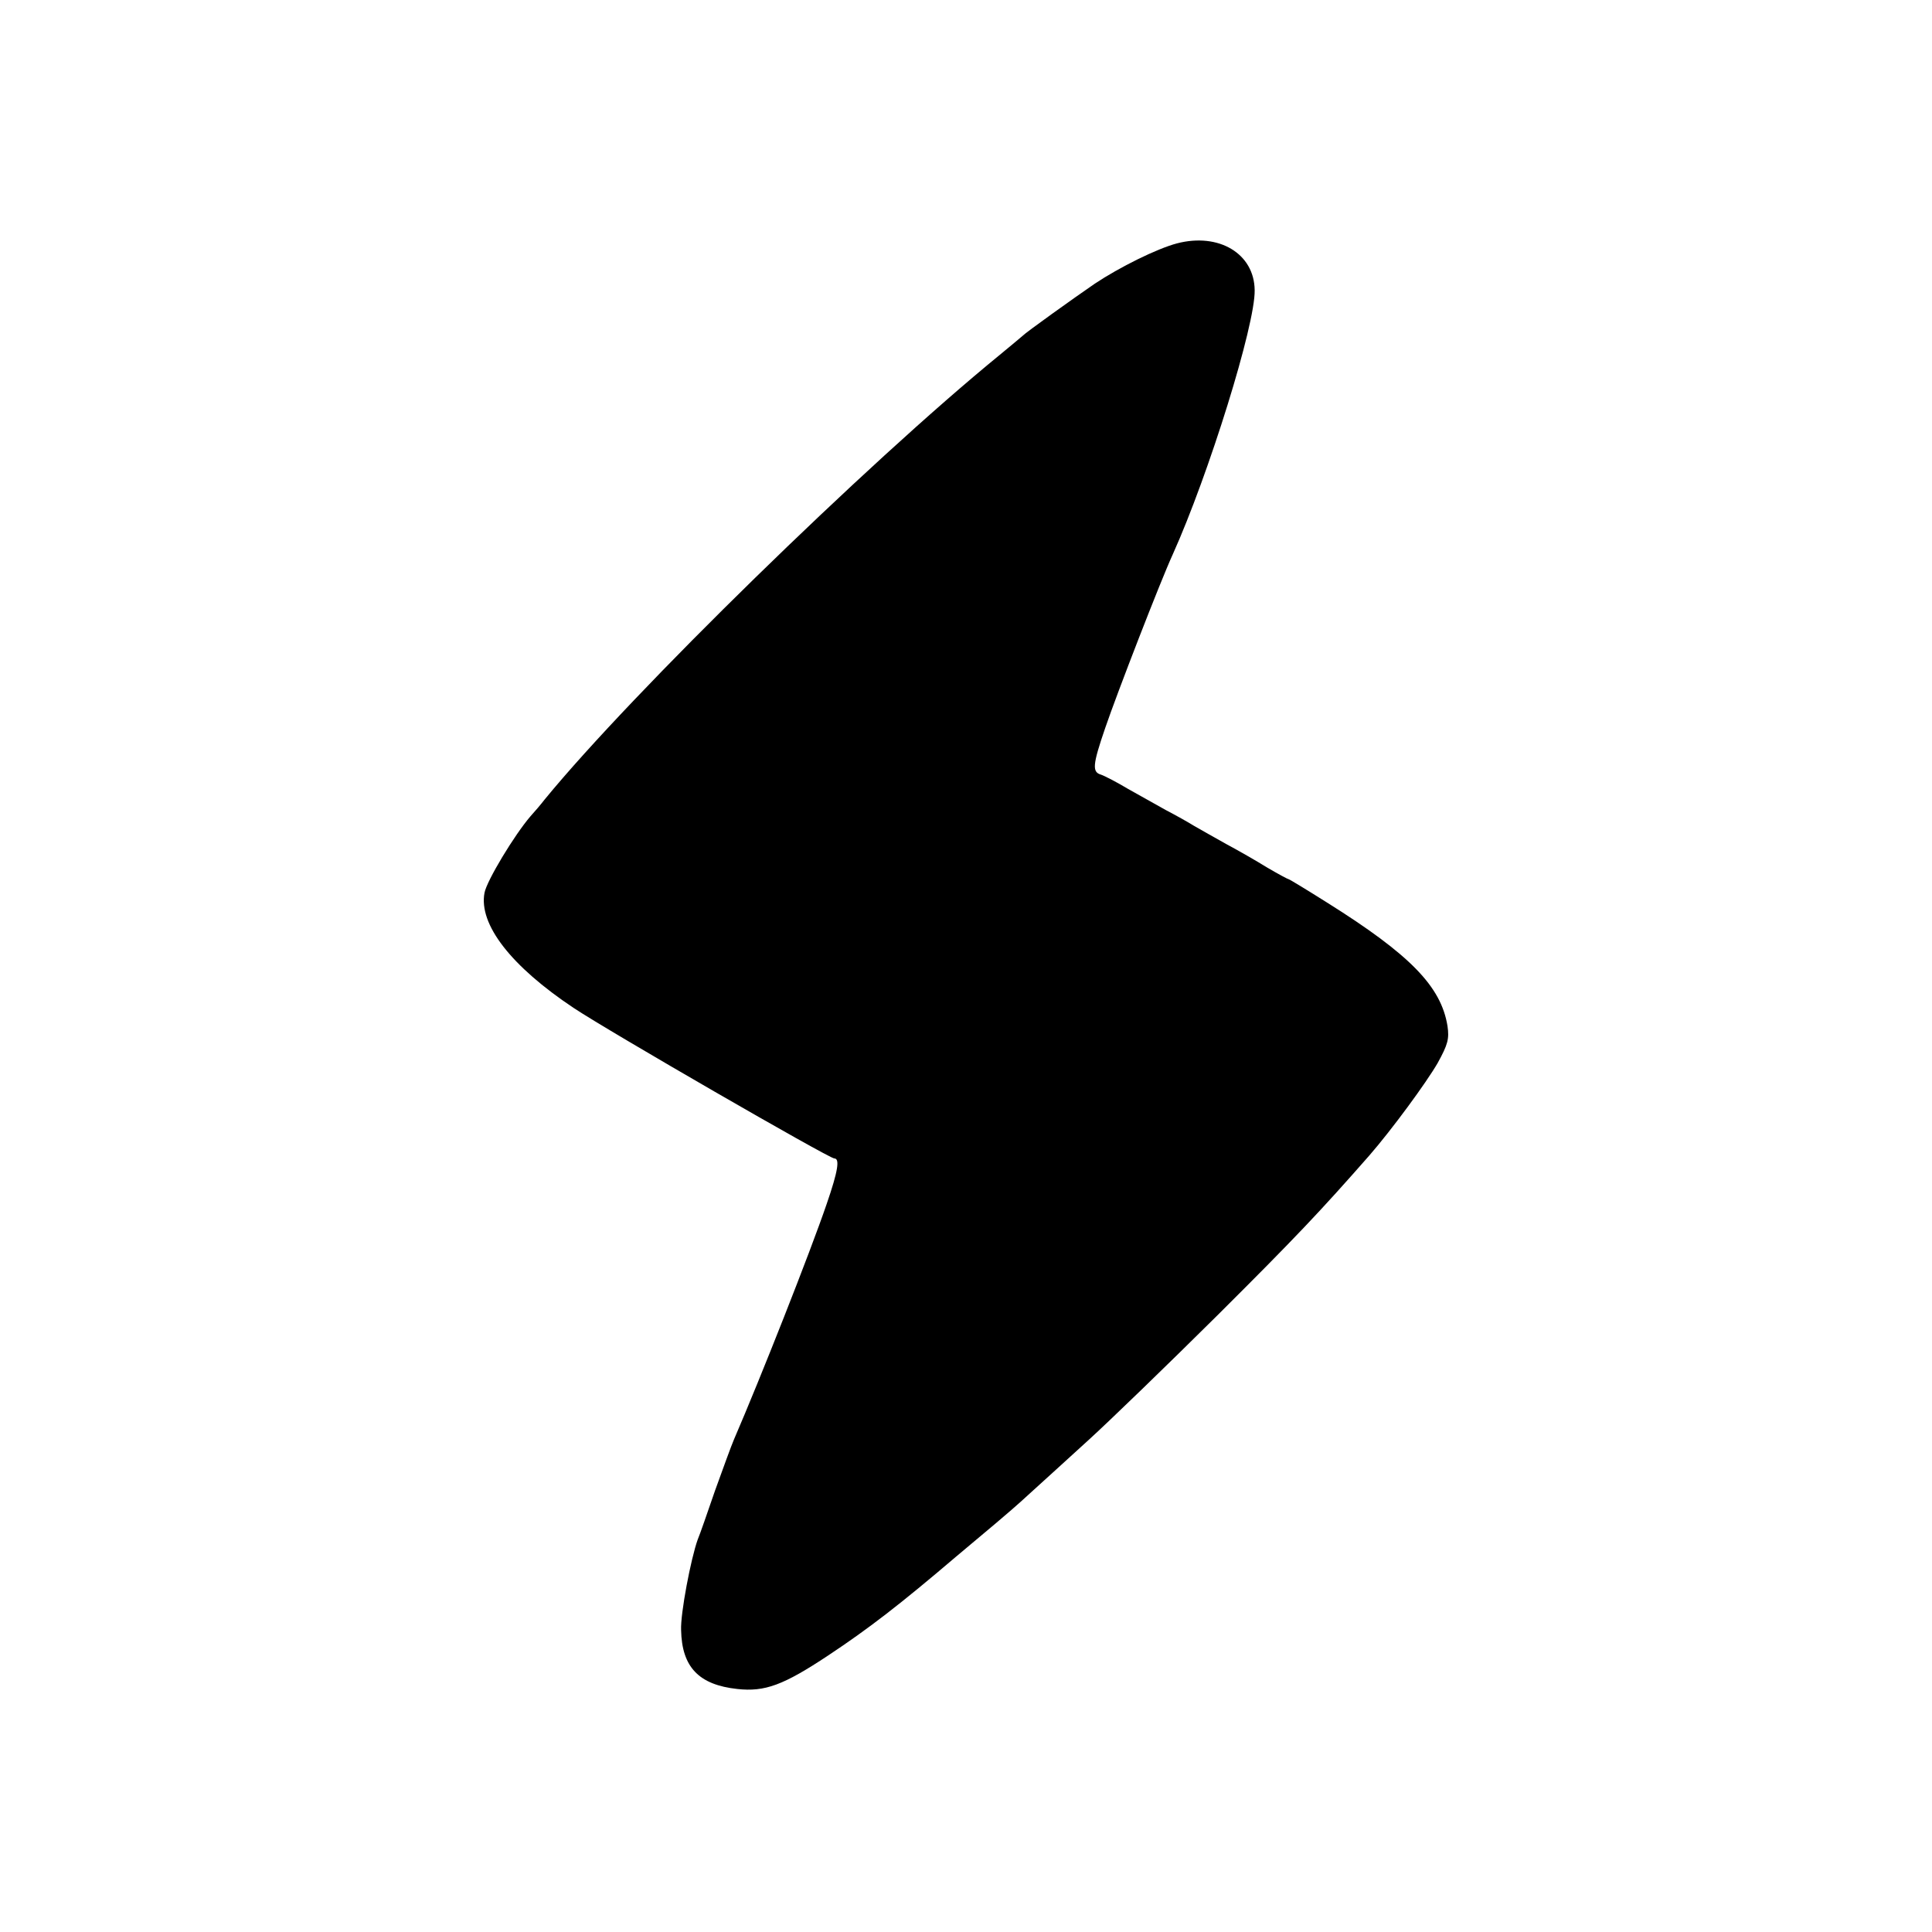
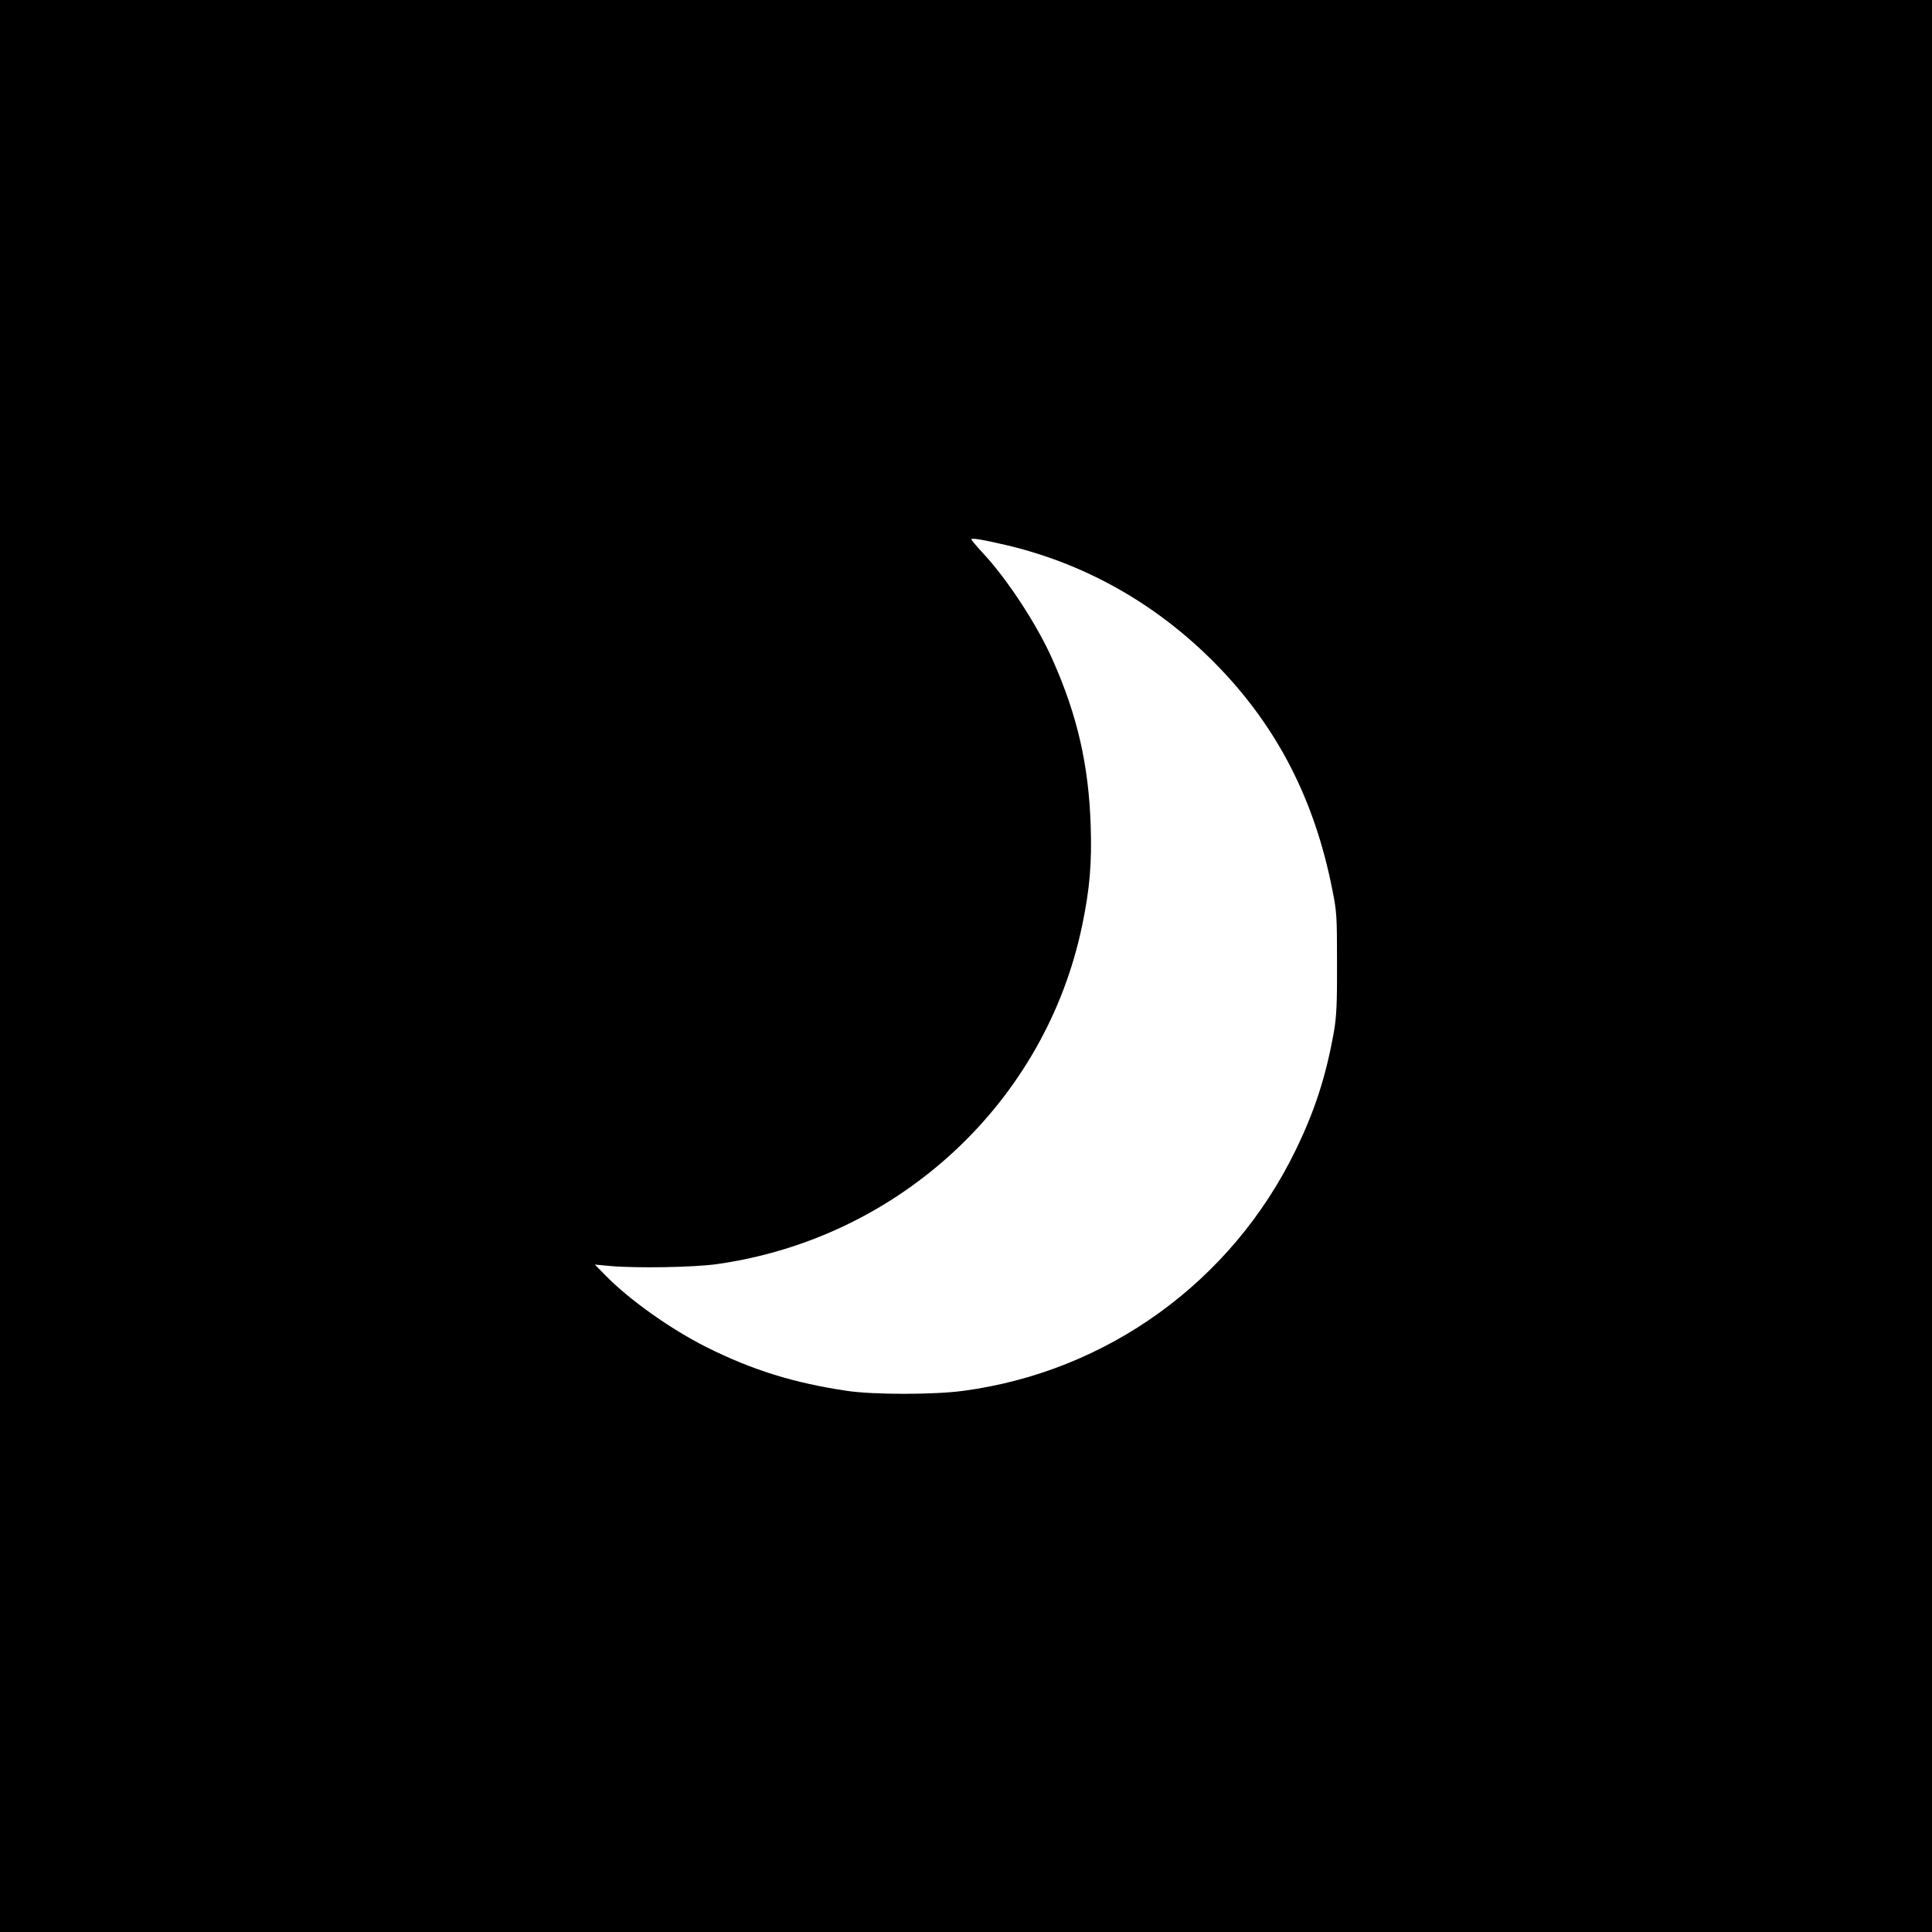
- <svg xmlns="http://www.w3.org/2000/svg" version="1.0" width="512pt" height="512pt" viewBox="0 0 512 512" preserveAspectRatio="xMidYMid meet">
-   <g transform="translate(0,512) scale(0.1,-0.1)" fill="#000000" stroke="none">
-     <path d="M3119 4475 c-53 -14 -152 -63 -218 -107 -54 -37 -184 -130 -191 -138 -3 -3 -30 -25 -60 -50 -355 -290 -974 -895 -1206 -1178 -10 -13 -27 -33 -38 -45 -43 -50 -116 -171 -122 -203 -16 -84 71 -195 236 -305 93 -62 677 -399 691 -399 15 0 10 -33 -20 -120 -44 -129 -176 -463 -246 -625 -7 -16 -29 -77 -50 -135 -20 -58 -40 -116 -46 -130 -18 -50 -46 -196 -44 -240 2 -98 47 -145 149 -156 73 -8 122 10 241 89 107 71 190 135 339 262 39 33 87 73 106 89 19 16 60 51 90 79 30 27 100 91 155 141 55 50 208 198 340 329 208 207 275 278 404 425 60 69 151 193 181 245 27 49 31 64 26 98 -17 105 -99 189 -319 327 -54 34 -100 62 -102 62 -2 0 -28 14 -57 31 -29 18 -78 46 -108 62 -30 17 -68 38 -85 48 -16 10 -50 29 -75 42 -25 14 -70 39 -100 56 -30 18 -63 35 -72 38 -24 7 -23 25 11 124 31 91 146 388 179 460 95 211 219 609 217 700 -1 97 -95 153 -206 124z" />
+ <svg xmlns="http://www.w3.org/2000/svg" version="1.0" width="1080pt" height="1080pt" viewBox="0 0 1080 1080" preserveAspectRatio="xMidYMid meet">
+   <g transform="translate(0,1080) scale(0.1,-0.1)" fill="#000000" stroke="none">
+     <path d="M0 5400 l0 -5400 5400 0 5400 0 0 5400 0 5400 -5400 0 -5400 0 0 -5400z m5620 2354 c454 -106 860 -338 1193 -683 330 -342 536 -745 634 -1241 26 -127 27 -152 27 -415 1 -223 -3 -300 -17 -380 -44 -250 -108 -448 -217 -670 -357 -731 -1052 -1233 -1856 -1340 -162 -22 -502 -22 -649 0 -297 44 -529 116 -787 245 -202 102 -432 265 -568 405 l-55 56 85 -8 c144 -13 473 -8 601 11 1017 145 1835 906 2039 1896 42 202 54 346 47 555 -11 339 -75 617 -212 925 -86 196 -256 455 -393 601 -34 37 -62 70 -62 74 0 9 61 -1 190 -31z" />
  </g>
</svg>
